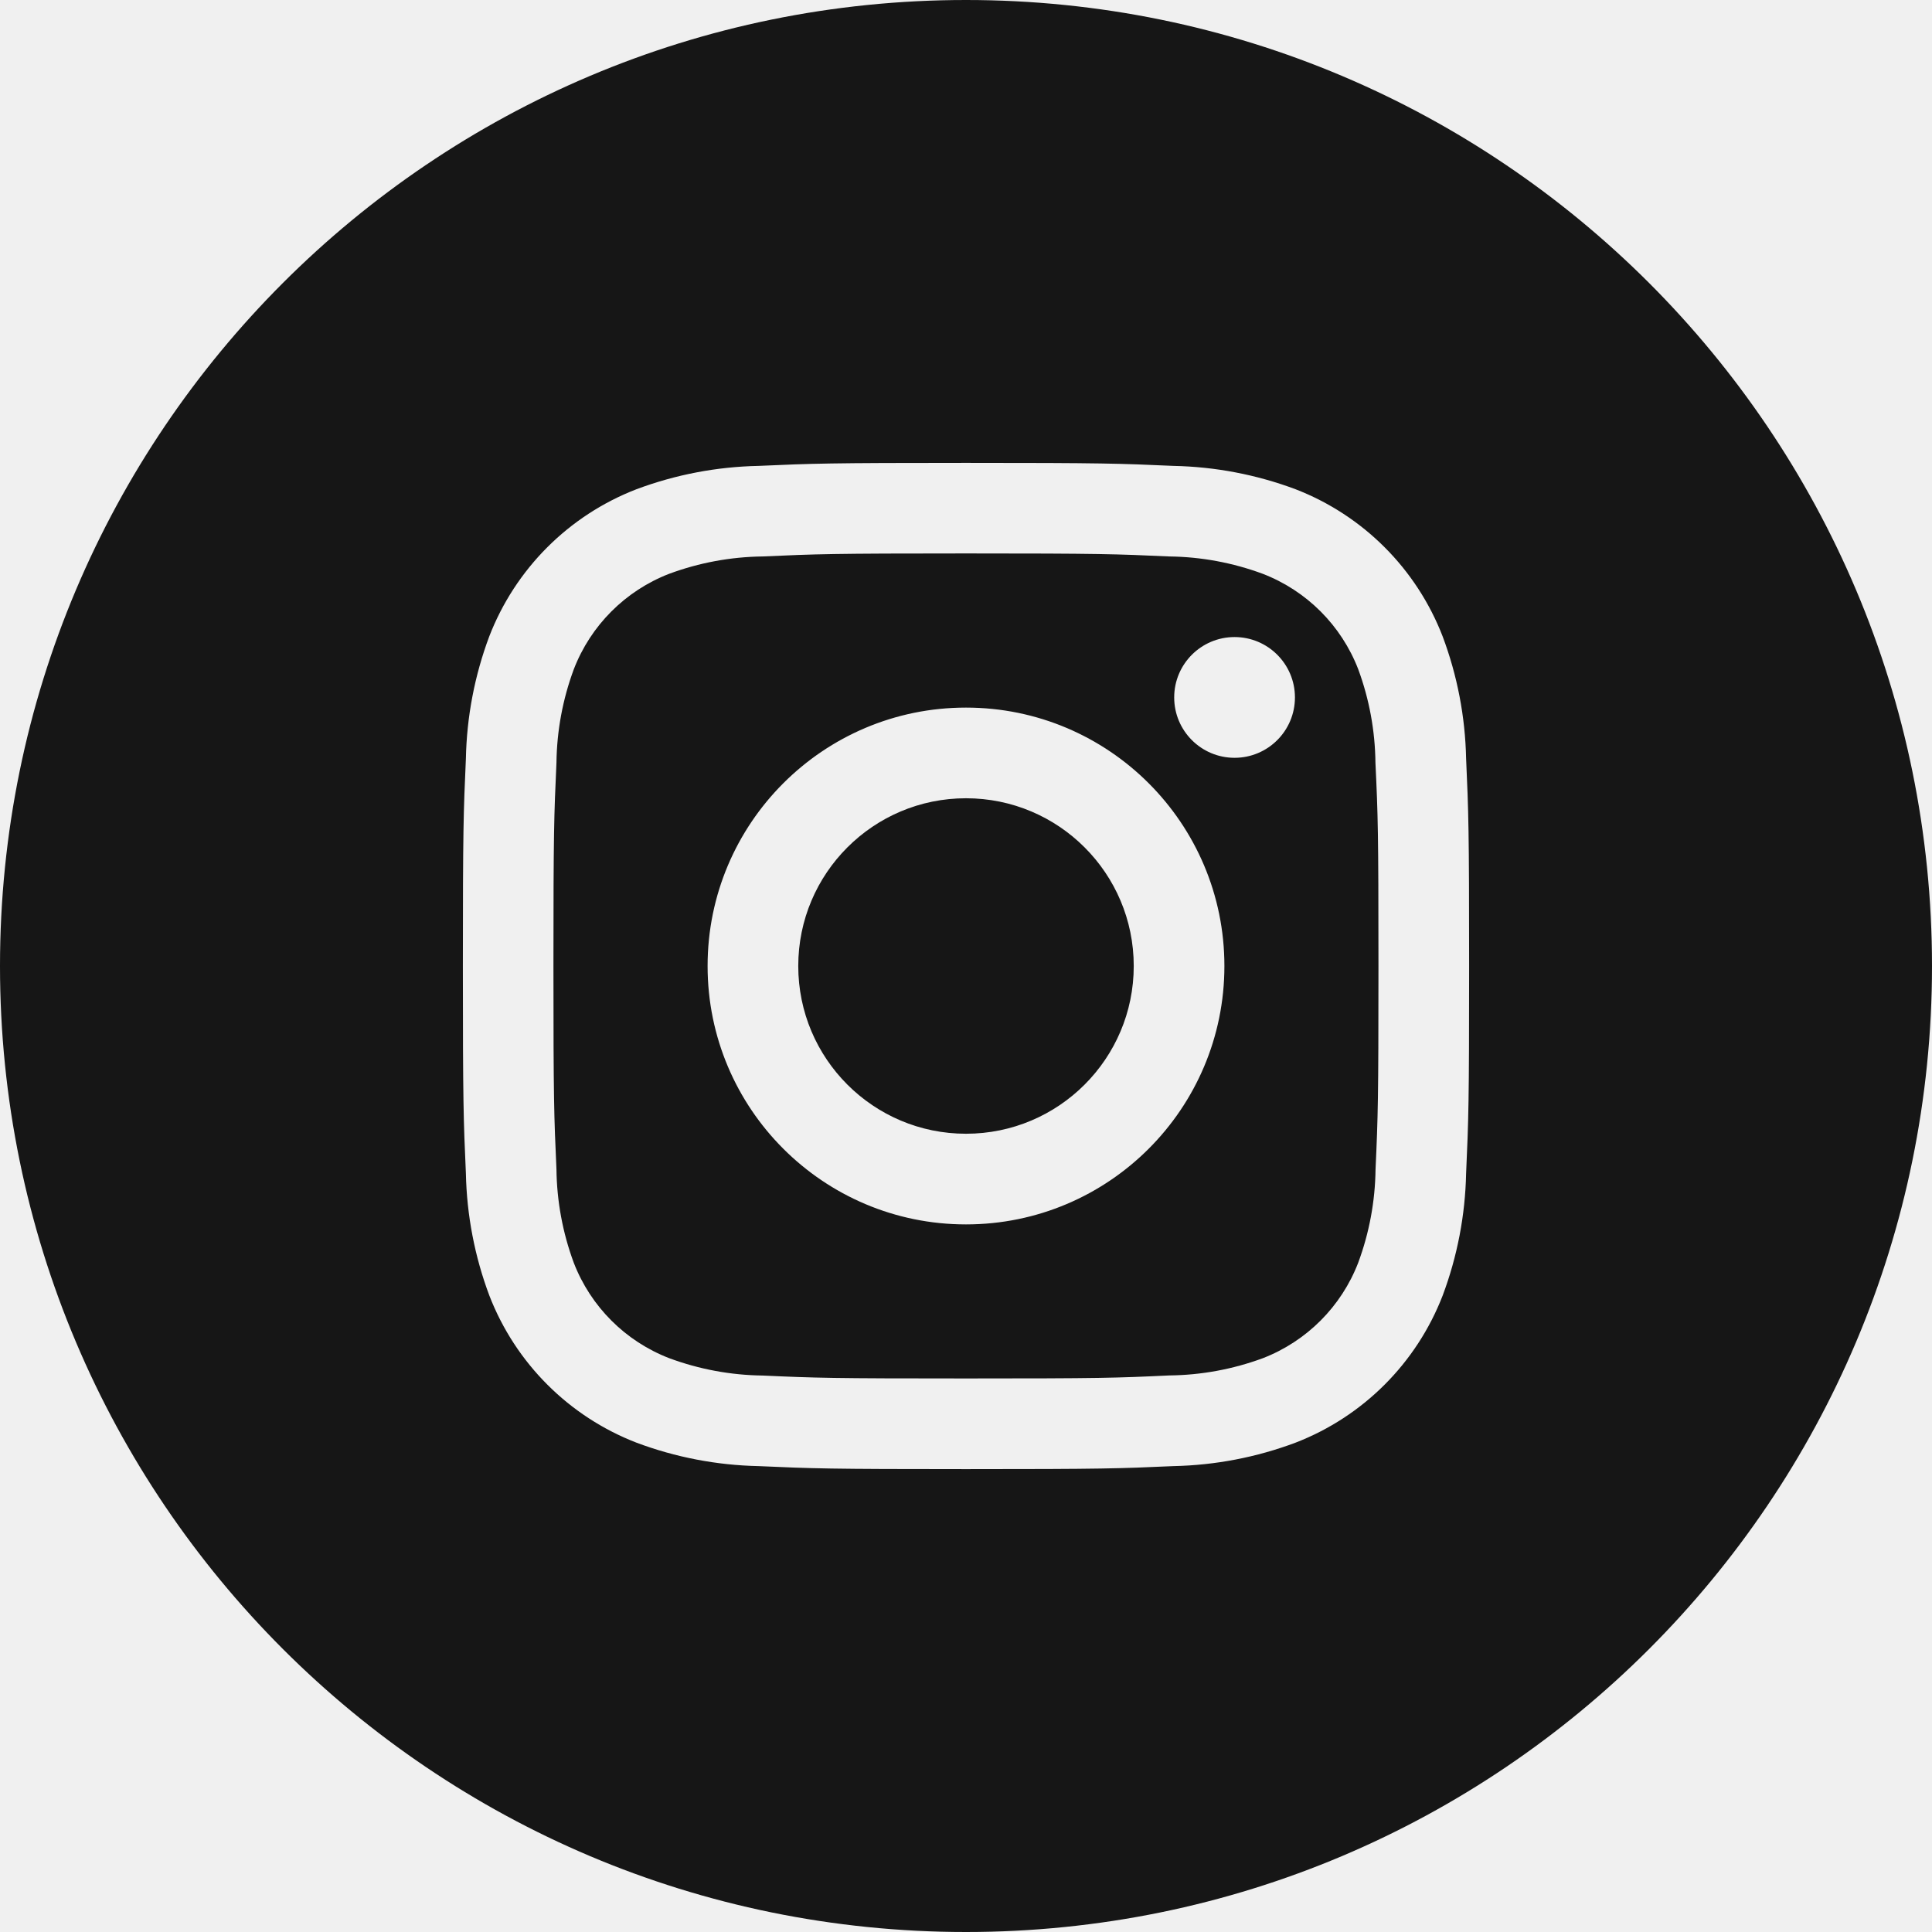
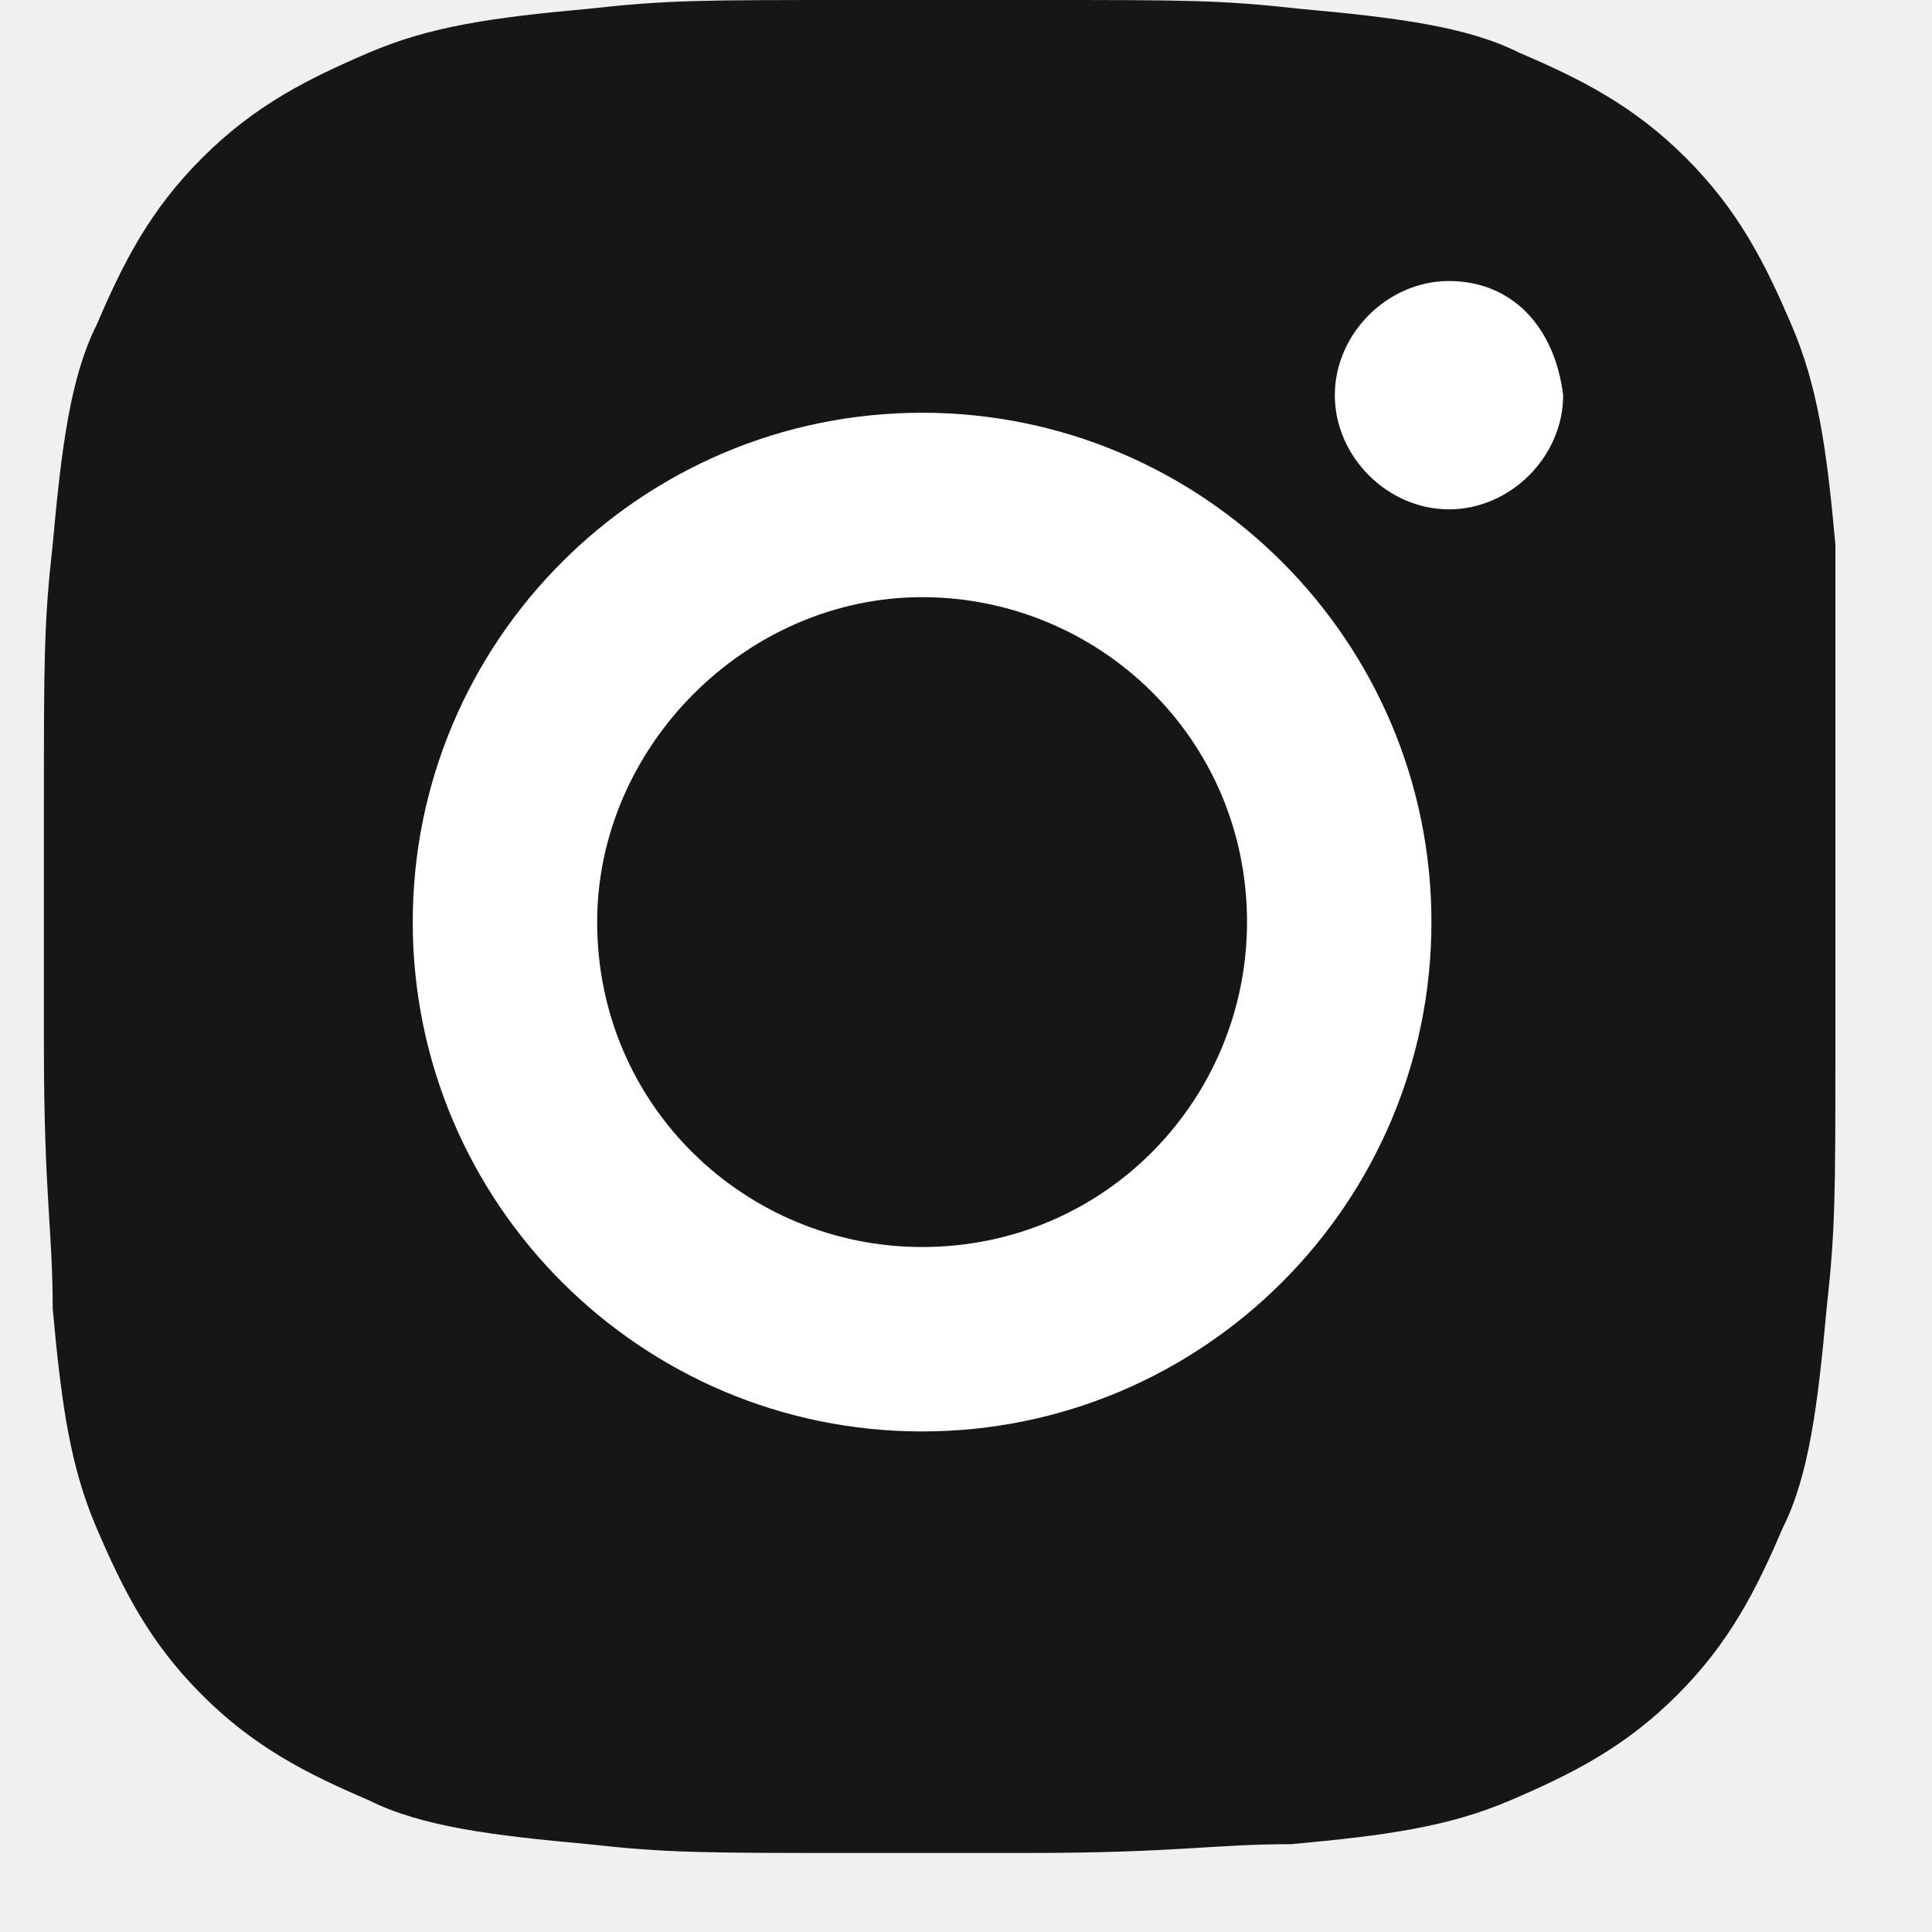
- <svg xmlns="http://www.w3.org/2000/svg" fill="#161616" width="800px" height="800px" viewBox="0 0 19.2 19.2" data-name="Instagram w/circle">
-   <path d="M13.498 6.651a1.656 1.656 0 0 0-.95-.949 2.766 2.766 0 0 0-.928-.172c-.527-.024-.685-.03-2.02-.03s-1.493.006-2.02.03a2.766 2.766 0 0 0-.929.172 1.656 1.656 0 0 0-.949.95 2.766 2.766 0 0 0-.172.928c-.024.527-.03.685-.03 2.02s.006 1.493.03 2.02a2.766 2.766 0 0 0 .172.929 1.656 1.656 0 0 0 .95.949 2.766 2.766 0 0 0 .928.172c.527.024.685.029 2.02.029s1.493-.005 2.02-.03a2.766 2.766 0 0 0 .929-.171 1.656 1.656 0 0 0 .949-.95 2.766 2.766 0 0 0 .172-.928c.024-.527.029-.685.029-2.02s-.005-1.493-.03-2.02a2.766 2.766 0 0 0-.171-.929zM9.6 12.168A2.568 2.568 0 1 1 12.168 9.6 2.568 2.568 0 0 1 9.6 12.168zm2.669-4.637a.6.6 0 1 1 .6-.6.6.6 0 0 1-.6.6zM11.267 9.6A1.667 1.667 0 1 1 9.6 7.933 1.667 1.667 0 0 1 11.267 9.6zM9.6 0a9.6 9.6 0 1 0 9.6 9.6A9.6 9.6 0 0 0 9.6 0zm4.97 11.661a3.67 3.67 0 0 1-.233 1.214 2.556 2.556 0 0 1-1.462 1.462 3.67 3.67 0 0 1-1.213.233c-.534.024-.704.03-2.062.03s-1.528-.006-2.062-.03a3.67 3.67 0 0 1-1.213-.233 2.556 2.556 0 0 1-1.462-1.462 3.67 3.67 0 0 1-.233-1.213c-.024-.534-.03-.704-.03-2.062s.006-1.528.03-2.062a3.67 3.67 0 0 1 .232-1.213 2.556 2.556 0 0 1 1.463-1.463 3.67 3.67 0 0 1 1.213-.232c.534-.024.704-.03 2.062-.03s1.528.006 2.062.03a3.67 3.67 0 0 1 1.213.232 2.556 2.556 0 0 1 1.462 1.463 3.67 3.67 0 0 1 .233 1.213c.024.534.03.704.03 2.062s-.006 1.528-.03 2.062z" />
+ <svg xmlns="http://www.w3.org/2000/svg" viewBox="0 0 22 22" width="22" height="22">
+   <path d="M11.8,0c1.7,0,2.1,0,3,0.1c1.1,0.1,1.9,0.2,2.5,0.5c0.7,0.3,1.3,0.6,1.9,1.2c0.6,0.6,0.9,1.2,1.2,1.9     c0.3,0.7,0.4,1.4,0.5,2.5c0,0.3,0,0.5,0,0.7l0,0.2c0,0.5,0,1,0,2.1l0,0.5     c0,0.1,0,0.2,0,0.3v1.1c0,0.1,0,0.2,0,0.3l0,0.5     c0,1.7,0,2.1-0.1,3c-0.1,1.1-0.2,1.9-0.5,2.5c-0.3,0.7-0.6,1.3-1.2,1.9     c-0.6,0.6-1.2,0.9-1.9,1.2c-0.7,0.3-1.4,0.4-2.5,0.5     c-0.9,0-1.3,0.1-3,0.1h-2c-1.7,0-2.1,0-3-0.1     c-1.1-0.1-1.9-0.2-2.5-0.5c-0.7-0.3-1.3-0.6-1.9-1.2     c-0.6-0.6-0.9-1.2-1.2-1.9c-0.3-0.7-0.4-1.4-0.5-2.5     c0-0.9-0.1-1.3-0.1-3V9.2     c0-1.7,0-2.1,0.1-3c0.1-1.1,0.2-1.9,0.5-2.5     c0.3-0.7,0.6-1.3,1.2-1.9c0.6-0.6,1.2-0.9,1.9-1.2     c0.7-0.3,1.4-0.4,2.5-0.5c0.9-0.1,1.3-0.1,3-0.1z" fill="#161616" />
+   <path fill="#ffffff" fill-rule="evenodd" clip-rule="evenodd" d="M10.5,4.7c-3.2,0-5.8,2.6-5.8,5.8     c0,3.2,2.6,5.8,5.8,5.8     c3.2,0,5.8-2.6,5.8-5.8     C16.3,7.3,13.7,4.7,10.5,4.7z     M10.5,6.8c2,0,3.7,1.6,3.7,3.7     c0,2-1.6,3.7-3.7,3.7     c-2,0-3.7-1.6-3.7-3.7     C6.8,8.5,8.5,6.8,10.5,6.8z     M16.5,3.2c-0.7,0-1.3,0.6-1.3,1.3     c0,0.7,0.6,1.3,1.3,1.3     s1.3-0.6,1.3-1.3     C17.7,3.7,17.2,3.2,16.5,3.2z" />
</svg>
